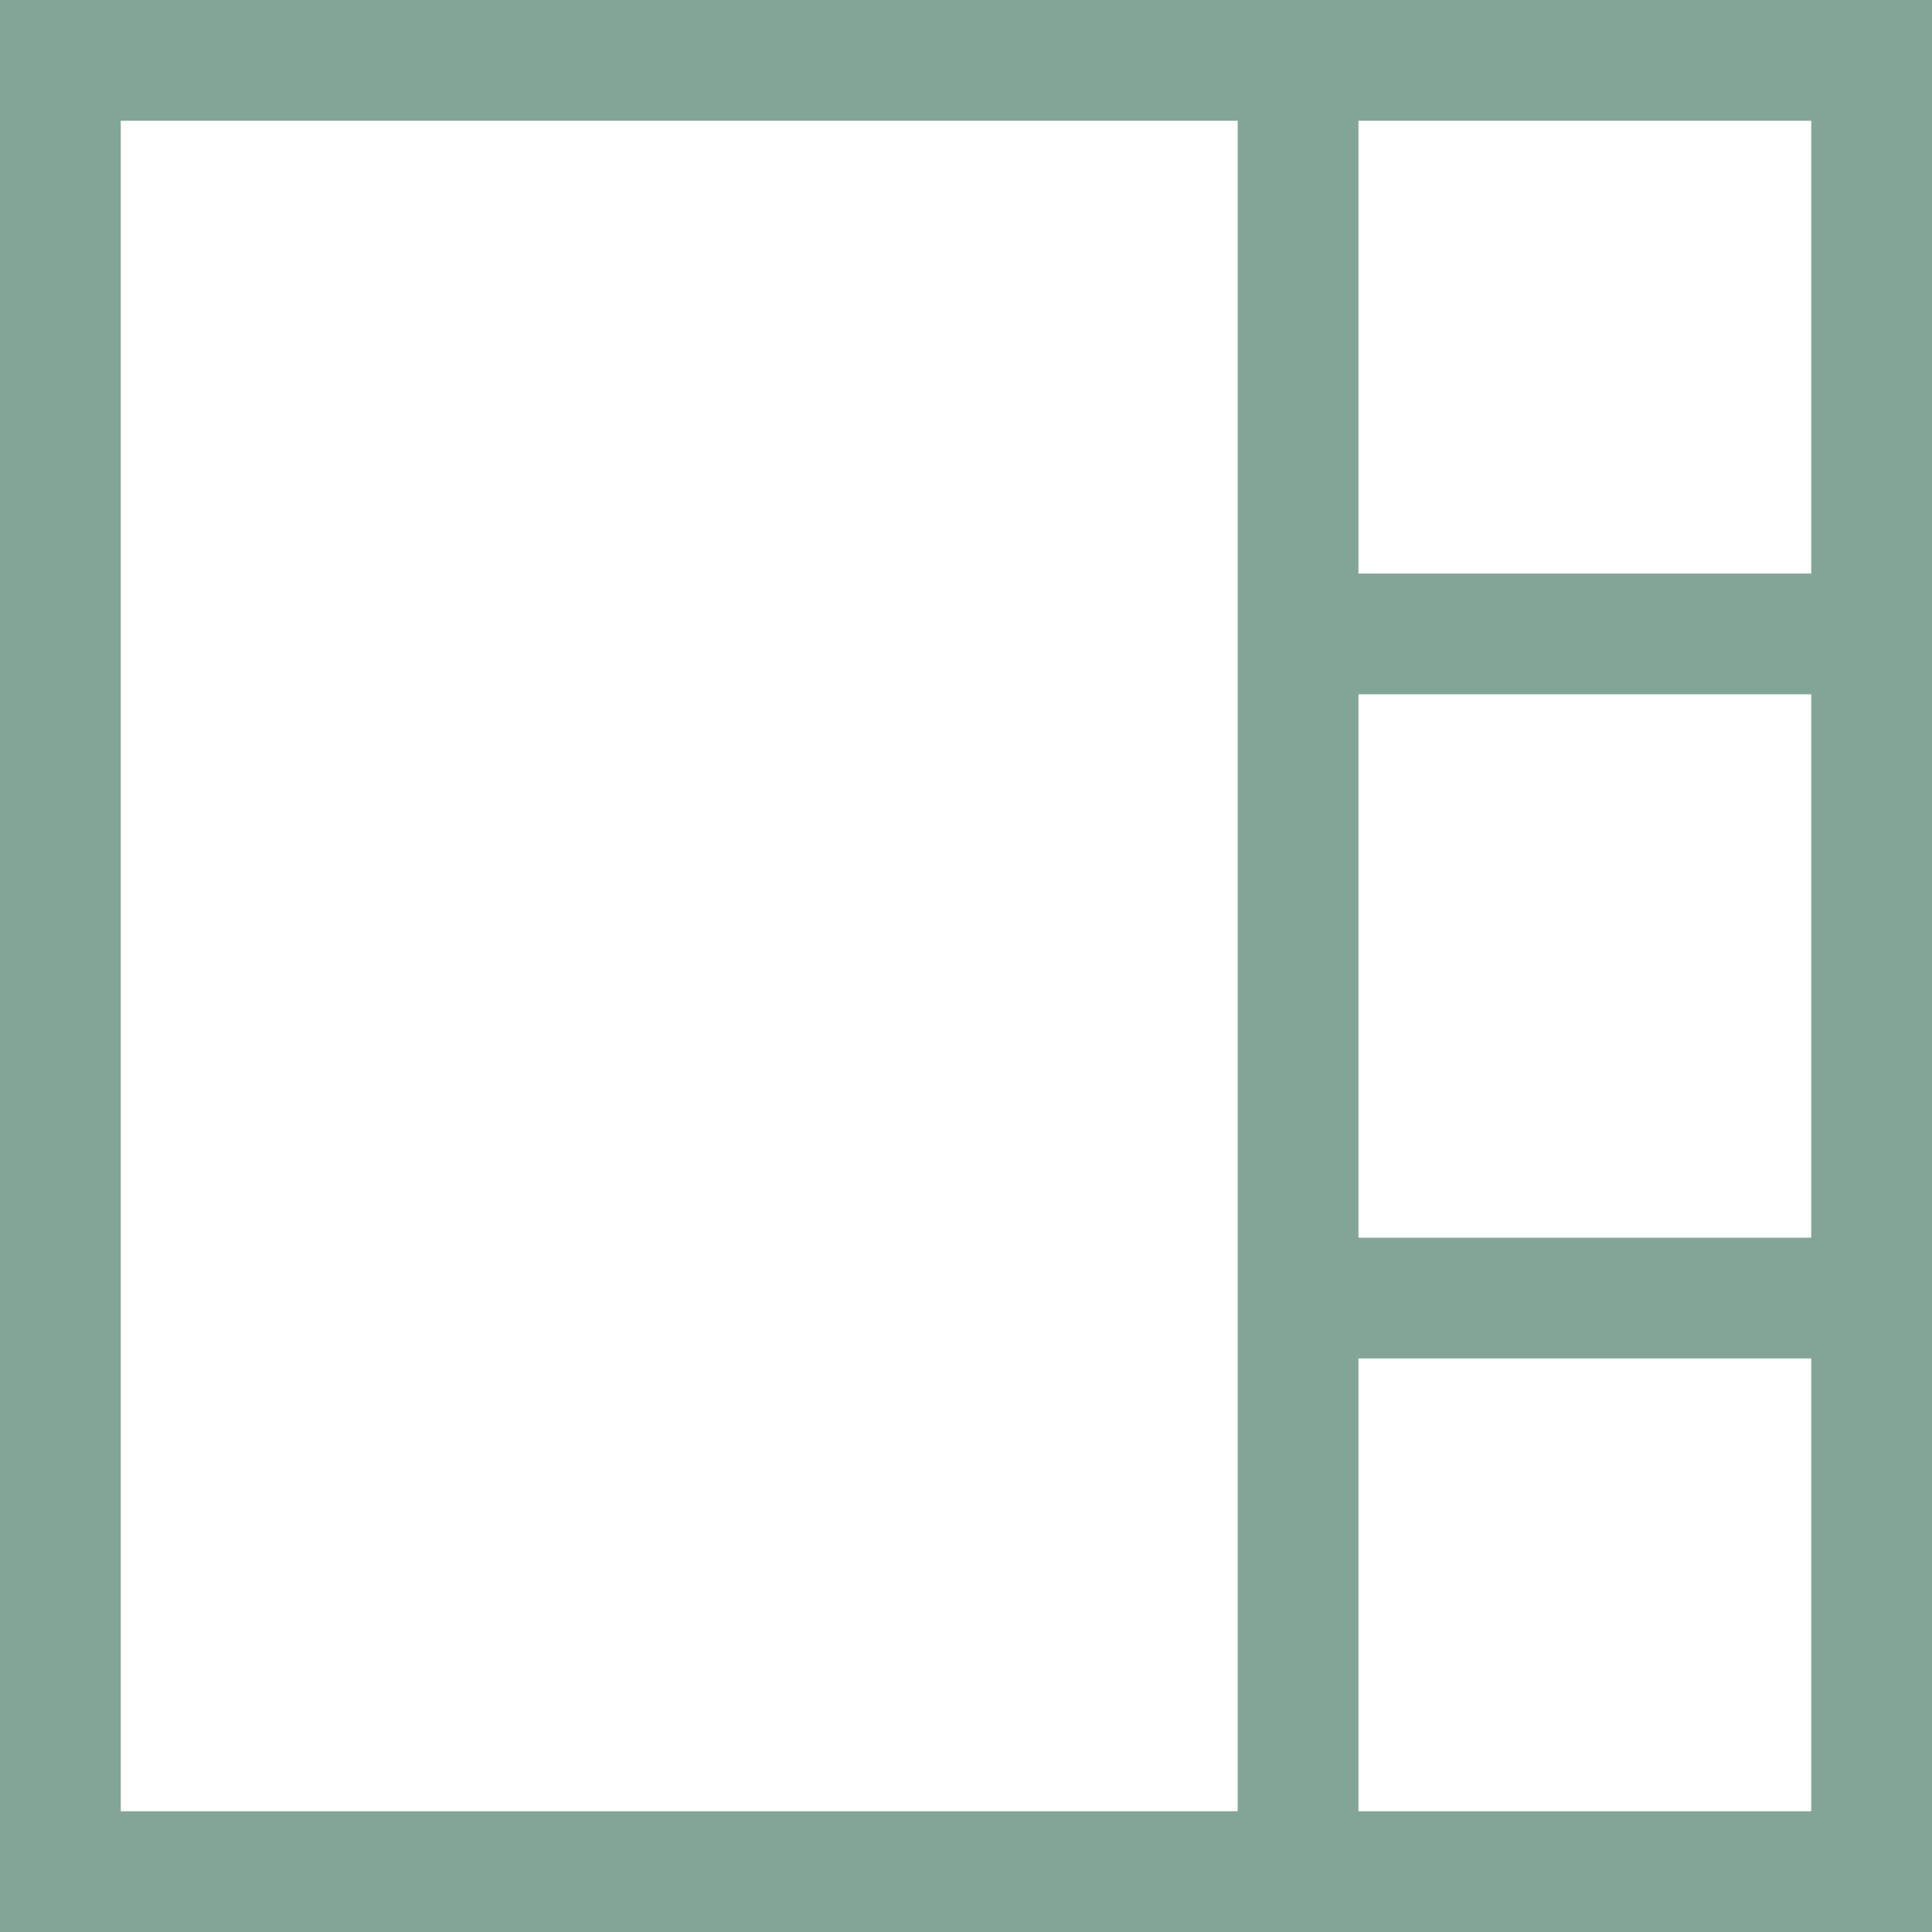
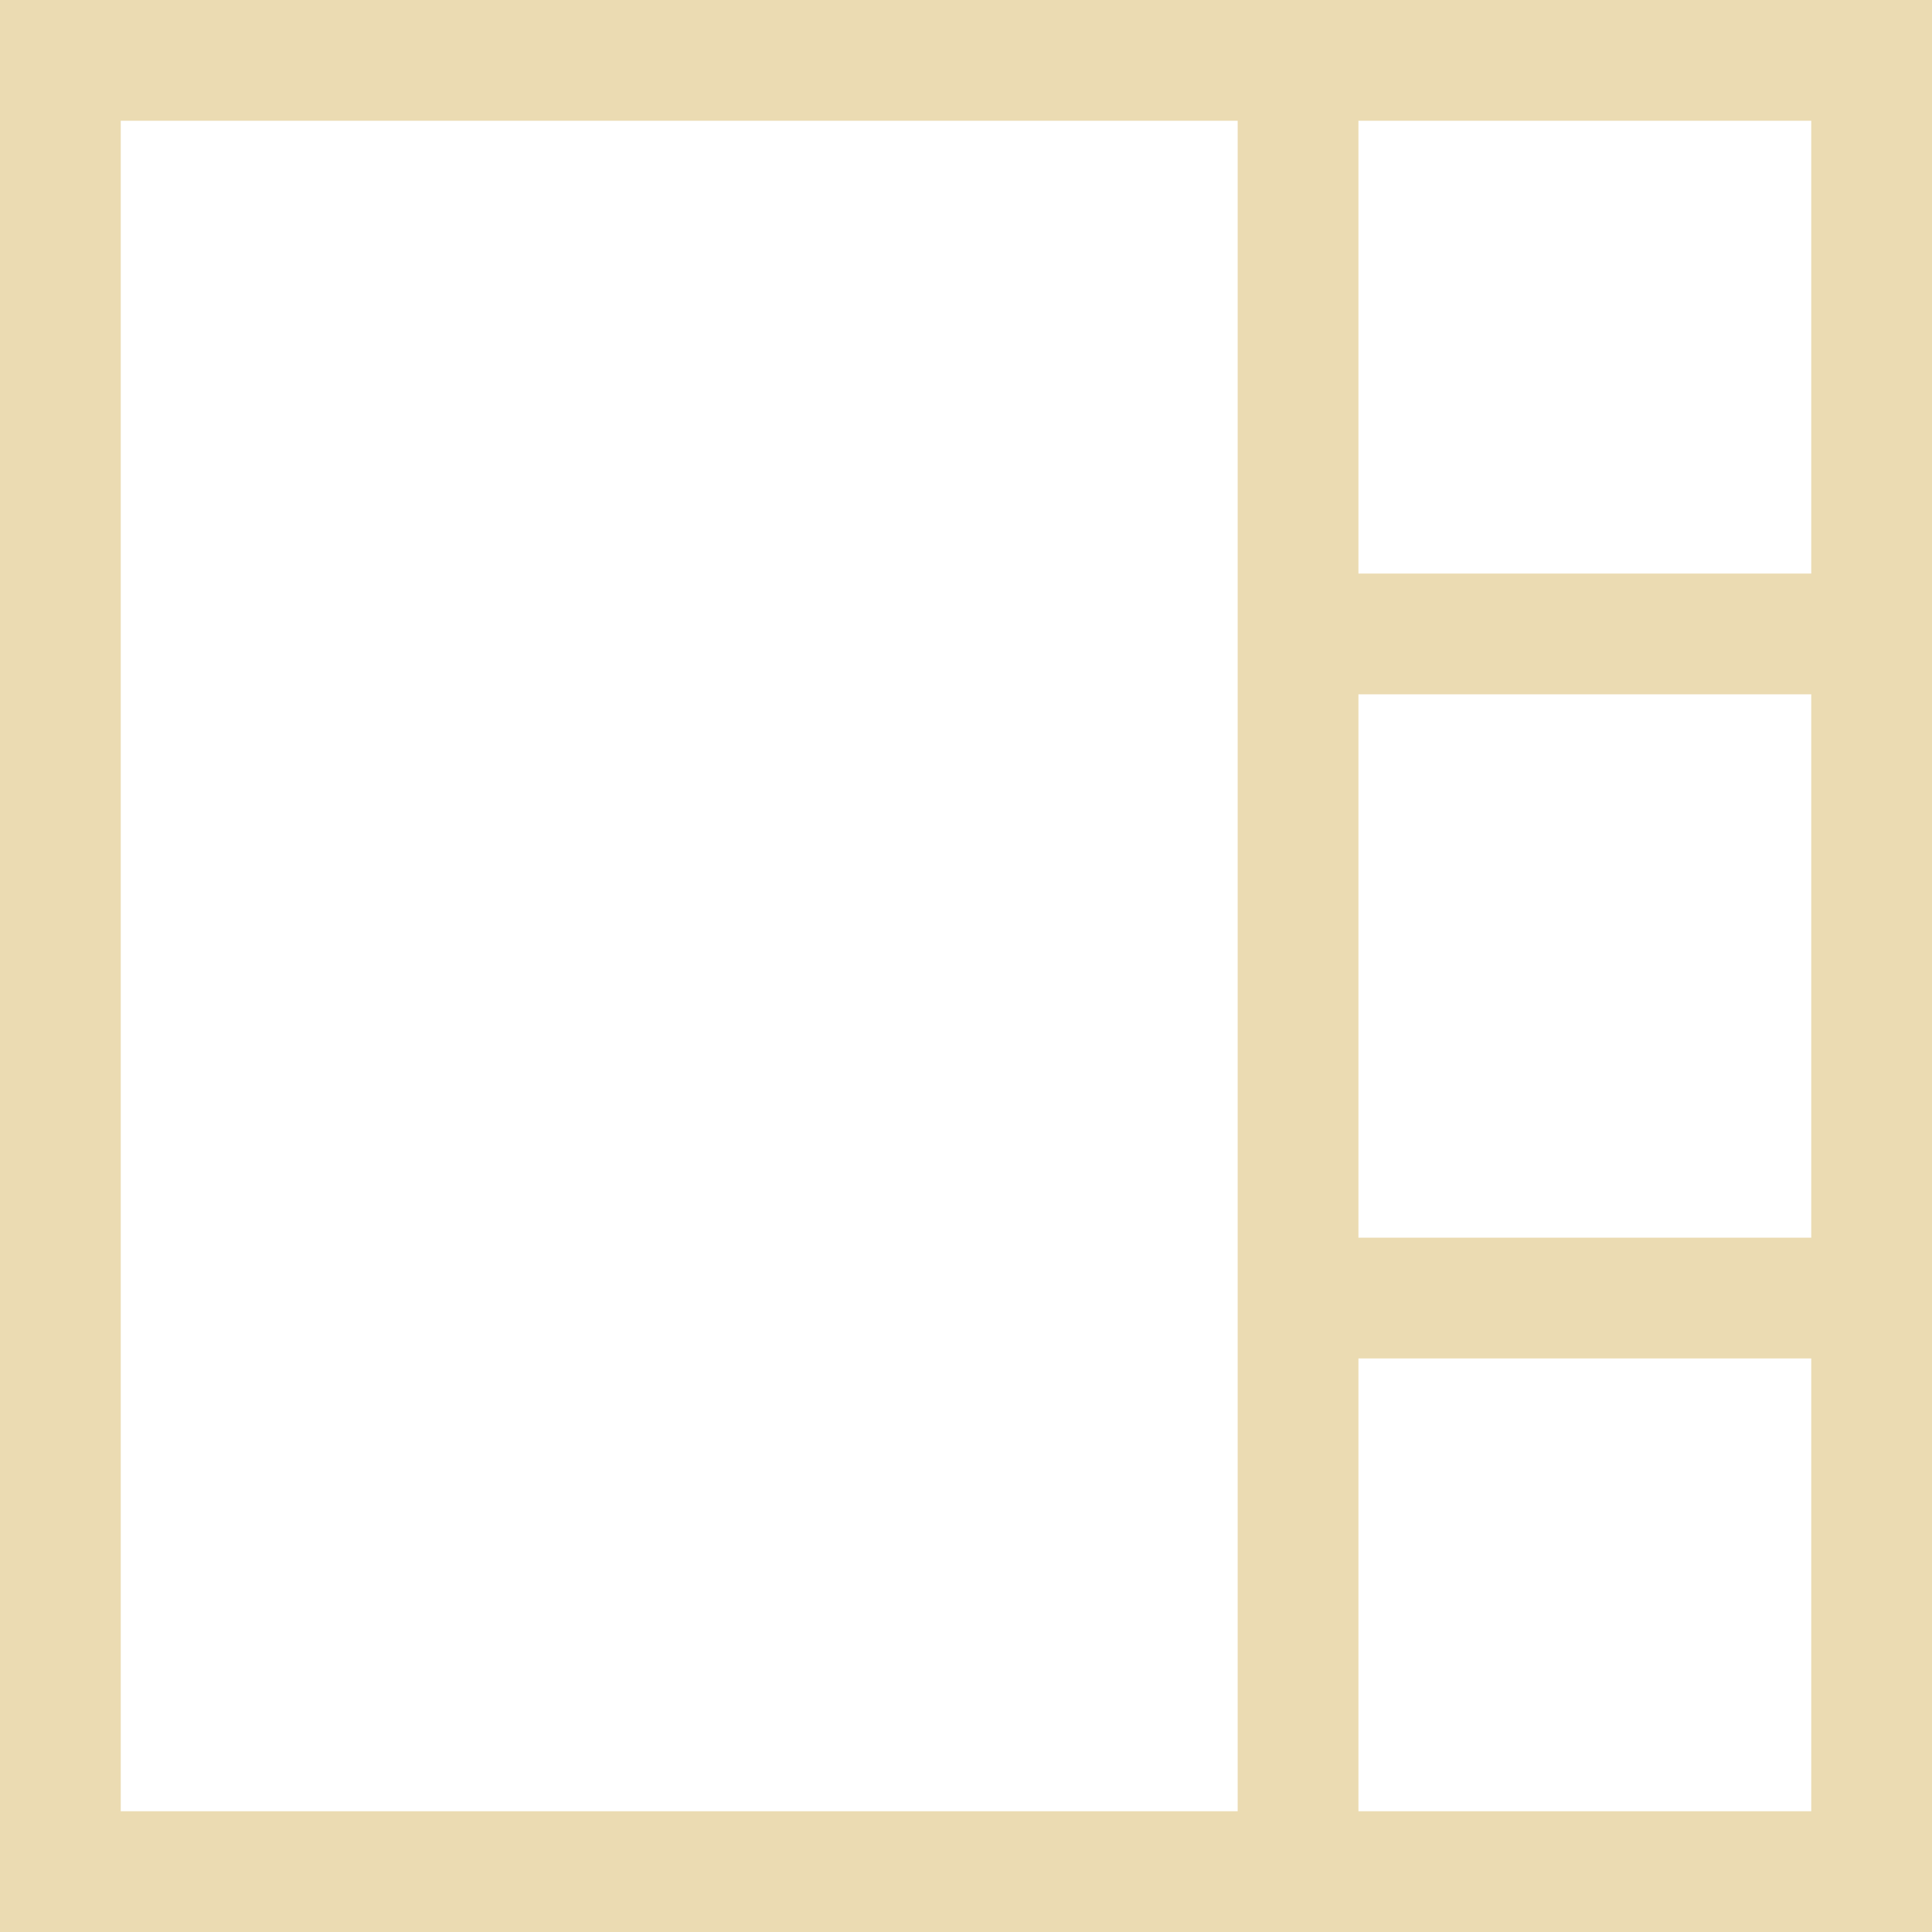
<svg xmlns="http://www.w3.org/2000/svg" version="1.0" width="64pt" height="64pt" viewBox="0 0 64 64" preserveAspectRatio="xMidYMid meet">
-   <g transform="translate(0,64) scale(0.1,-0.1)" fill="#83a598" stroke="none">
+   <g transform="translate(0,64) scale(0.1,-0.1)" fill="#ebdbb2" stroke="none">
    <path d="M0 320 l0 -320 320 0 320 0 0 320 0 320 -320 0 -320 0 0 -320z m410 0 l0 -280 -185 0 -185 0 0 280 0 280 185 0 185 0 0 -280z m190 205 l0 -75 -75 0 -75 0 0 75 0 75 75 0 75 0 0 -75z m0 -205 l0 -90 -75 0 -75 0 0 90 0 90 75 0 75 0 0 -90z m0 -205 l0 -75 -75 0 -75 0 0 75 0 75 75 0 75 0 0 -75z" />
  </g>
</svg>
